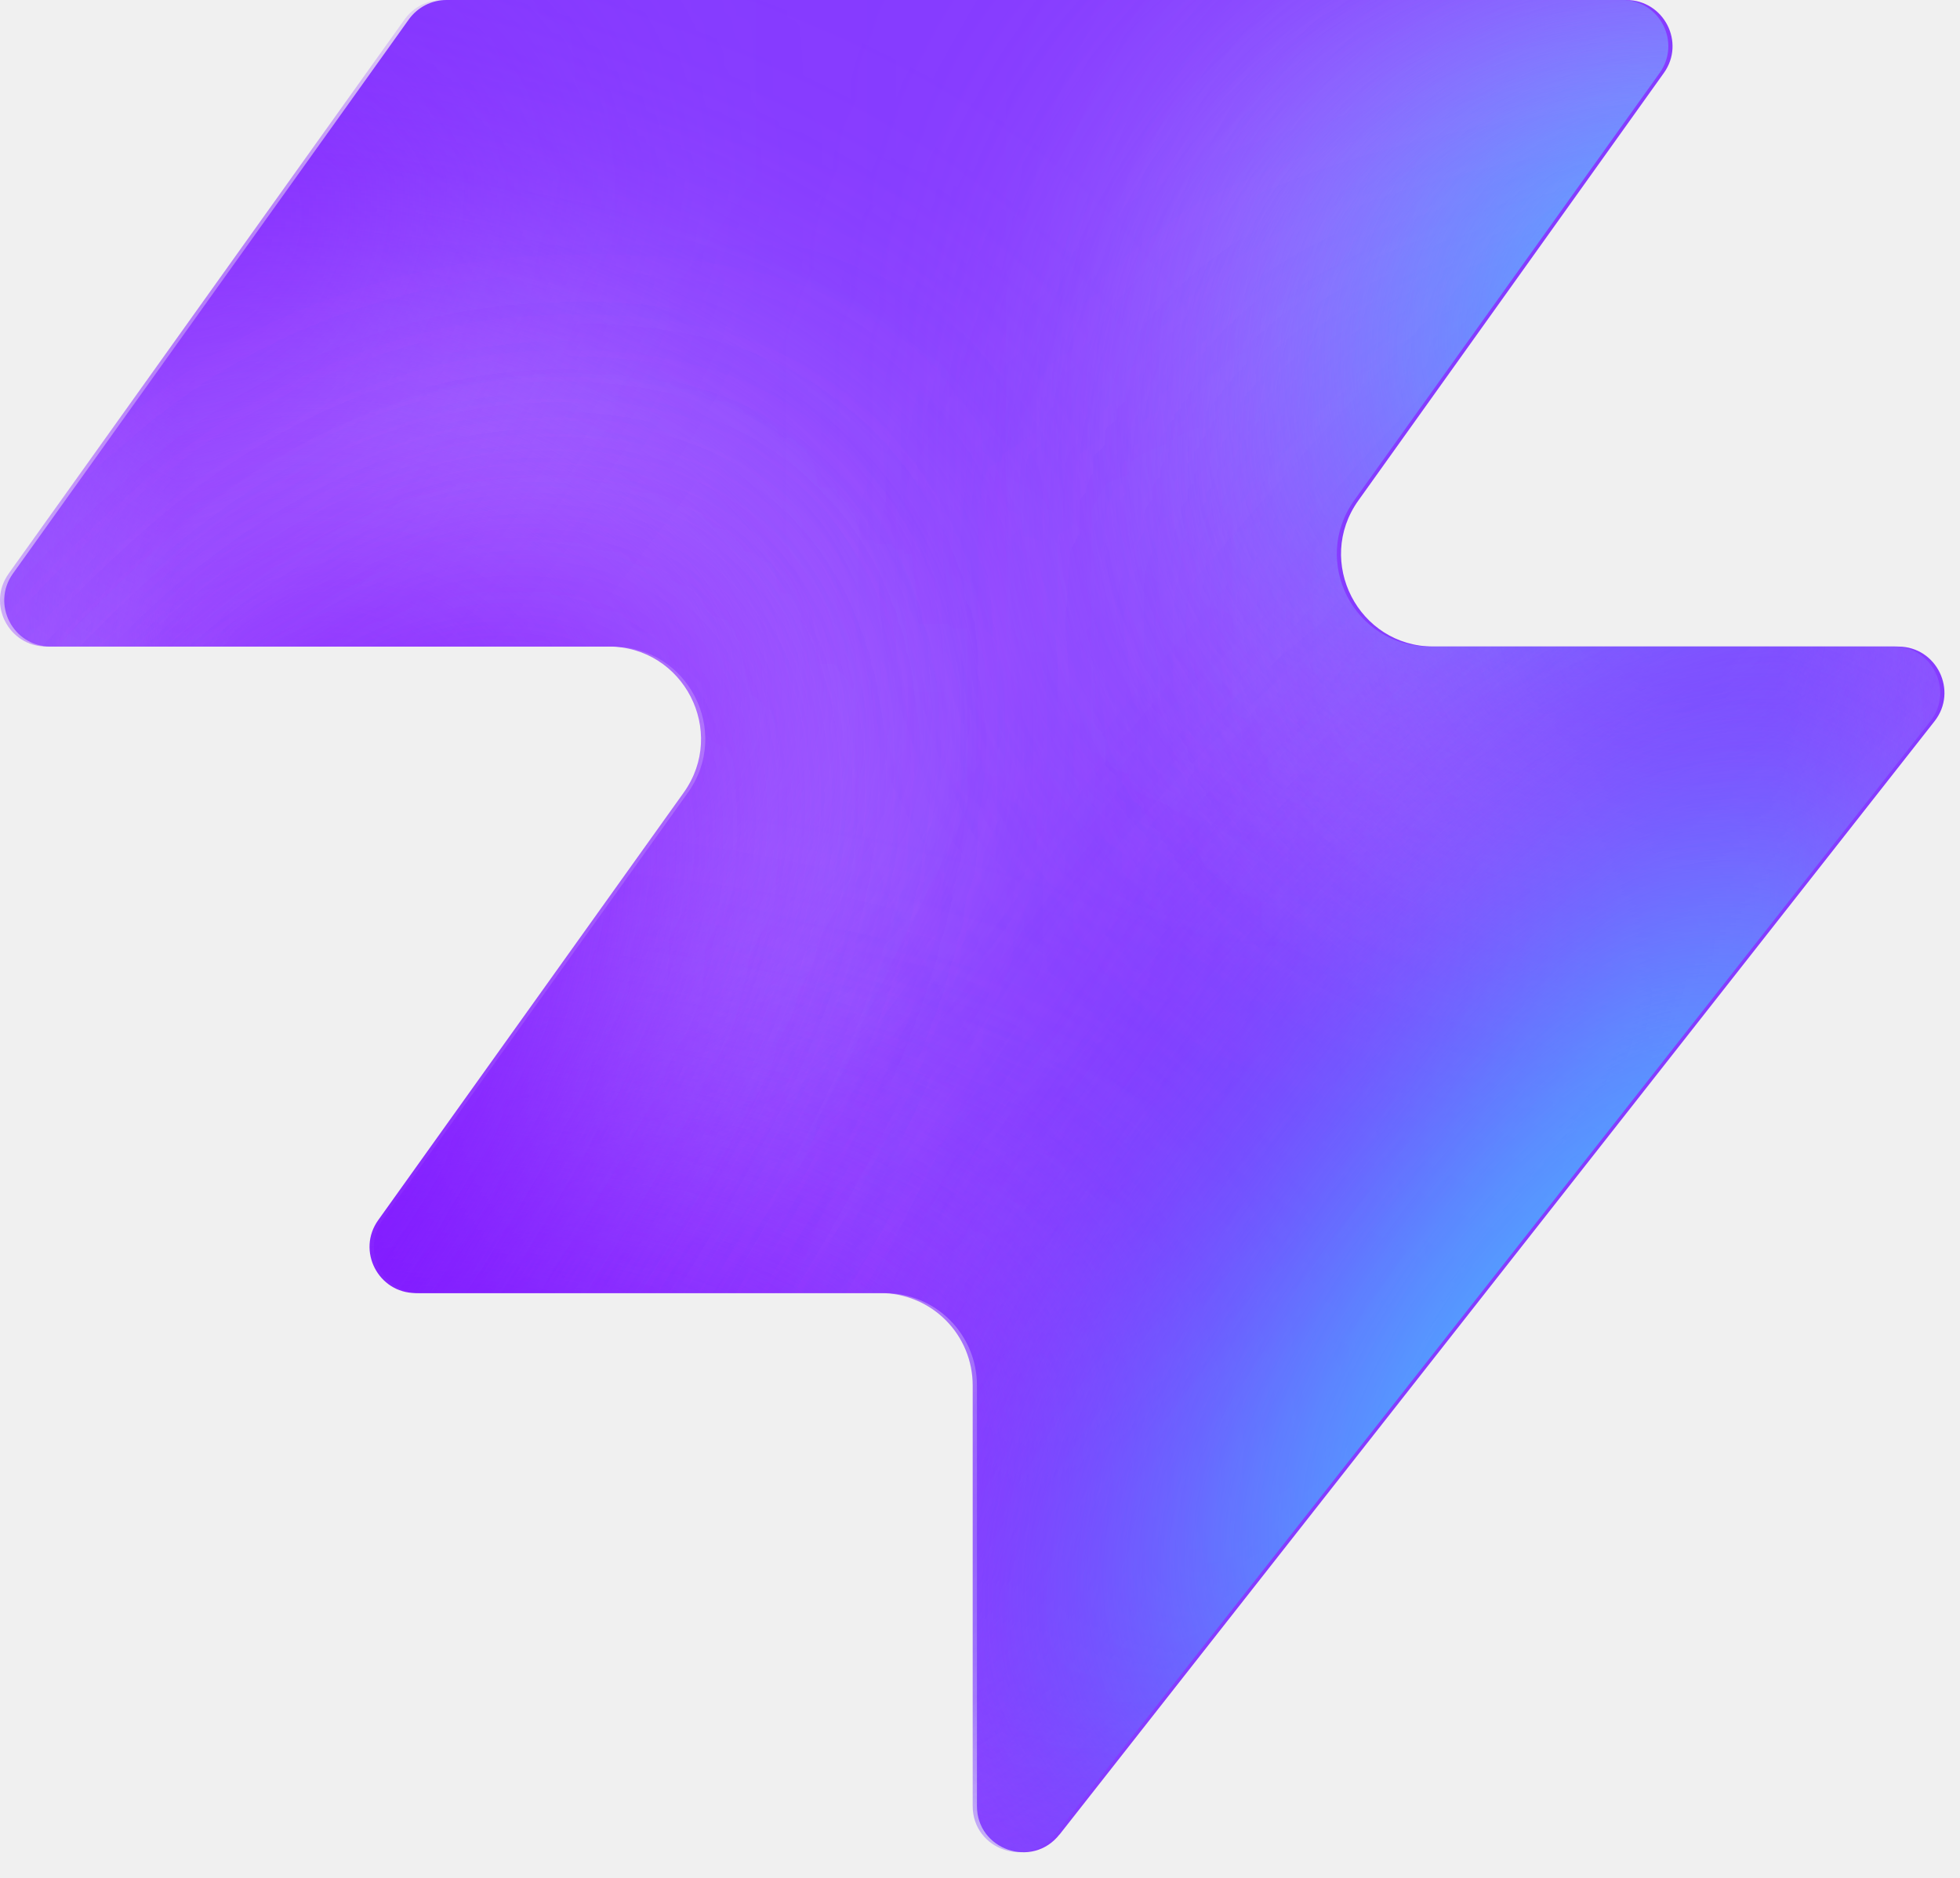
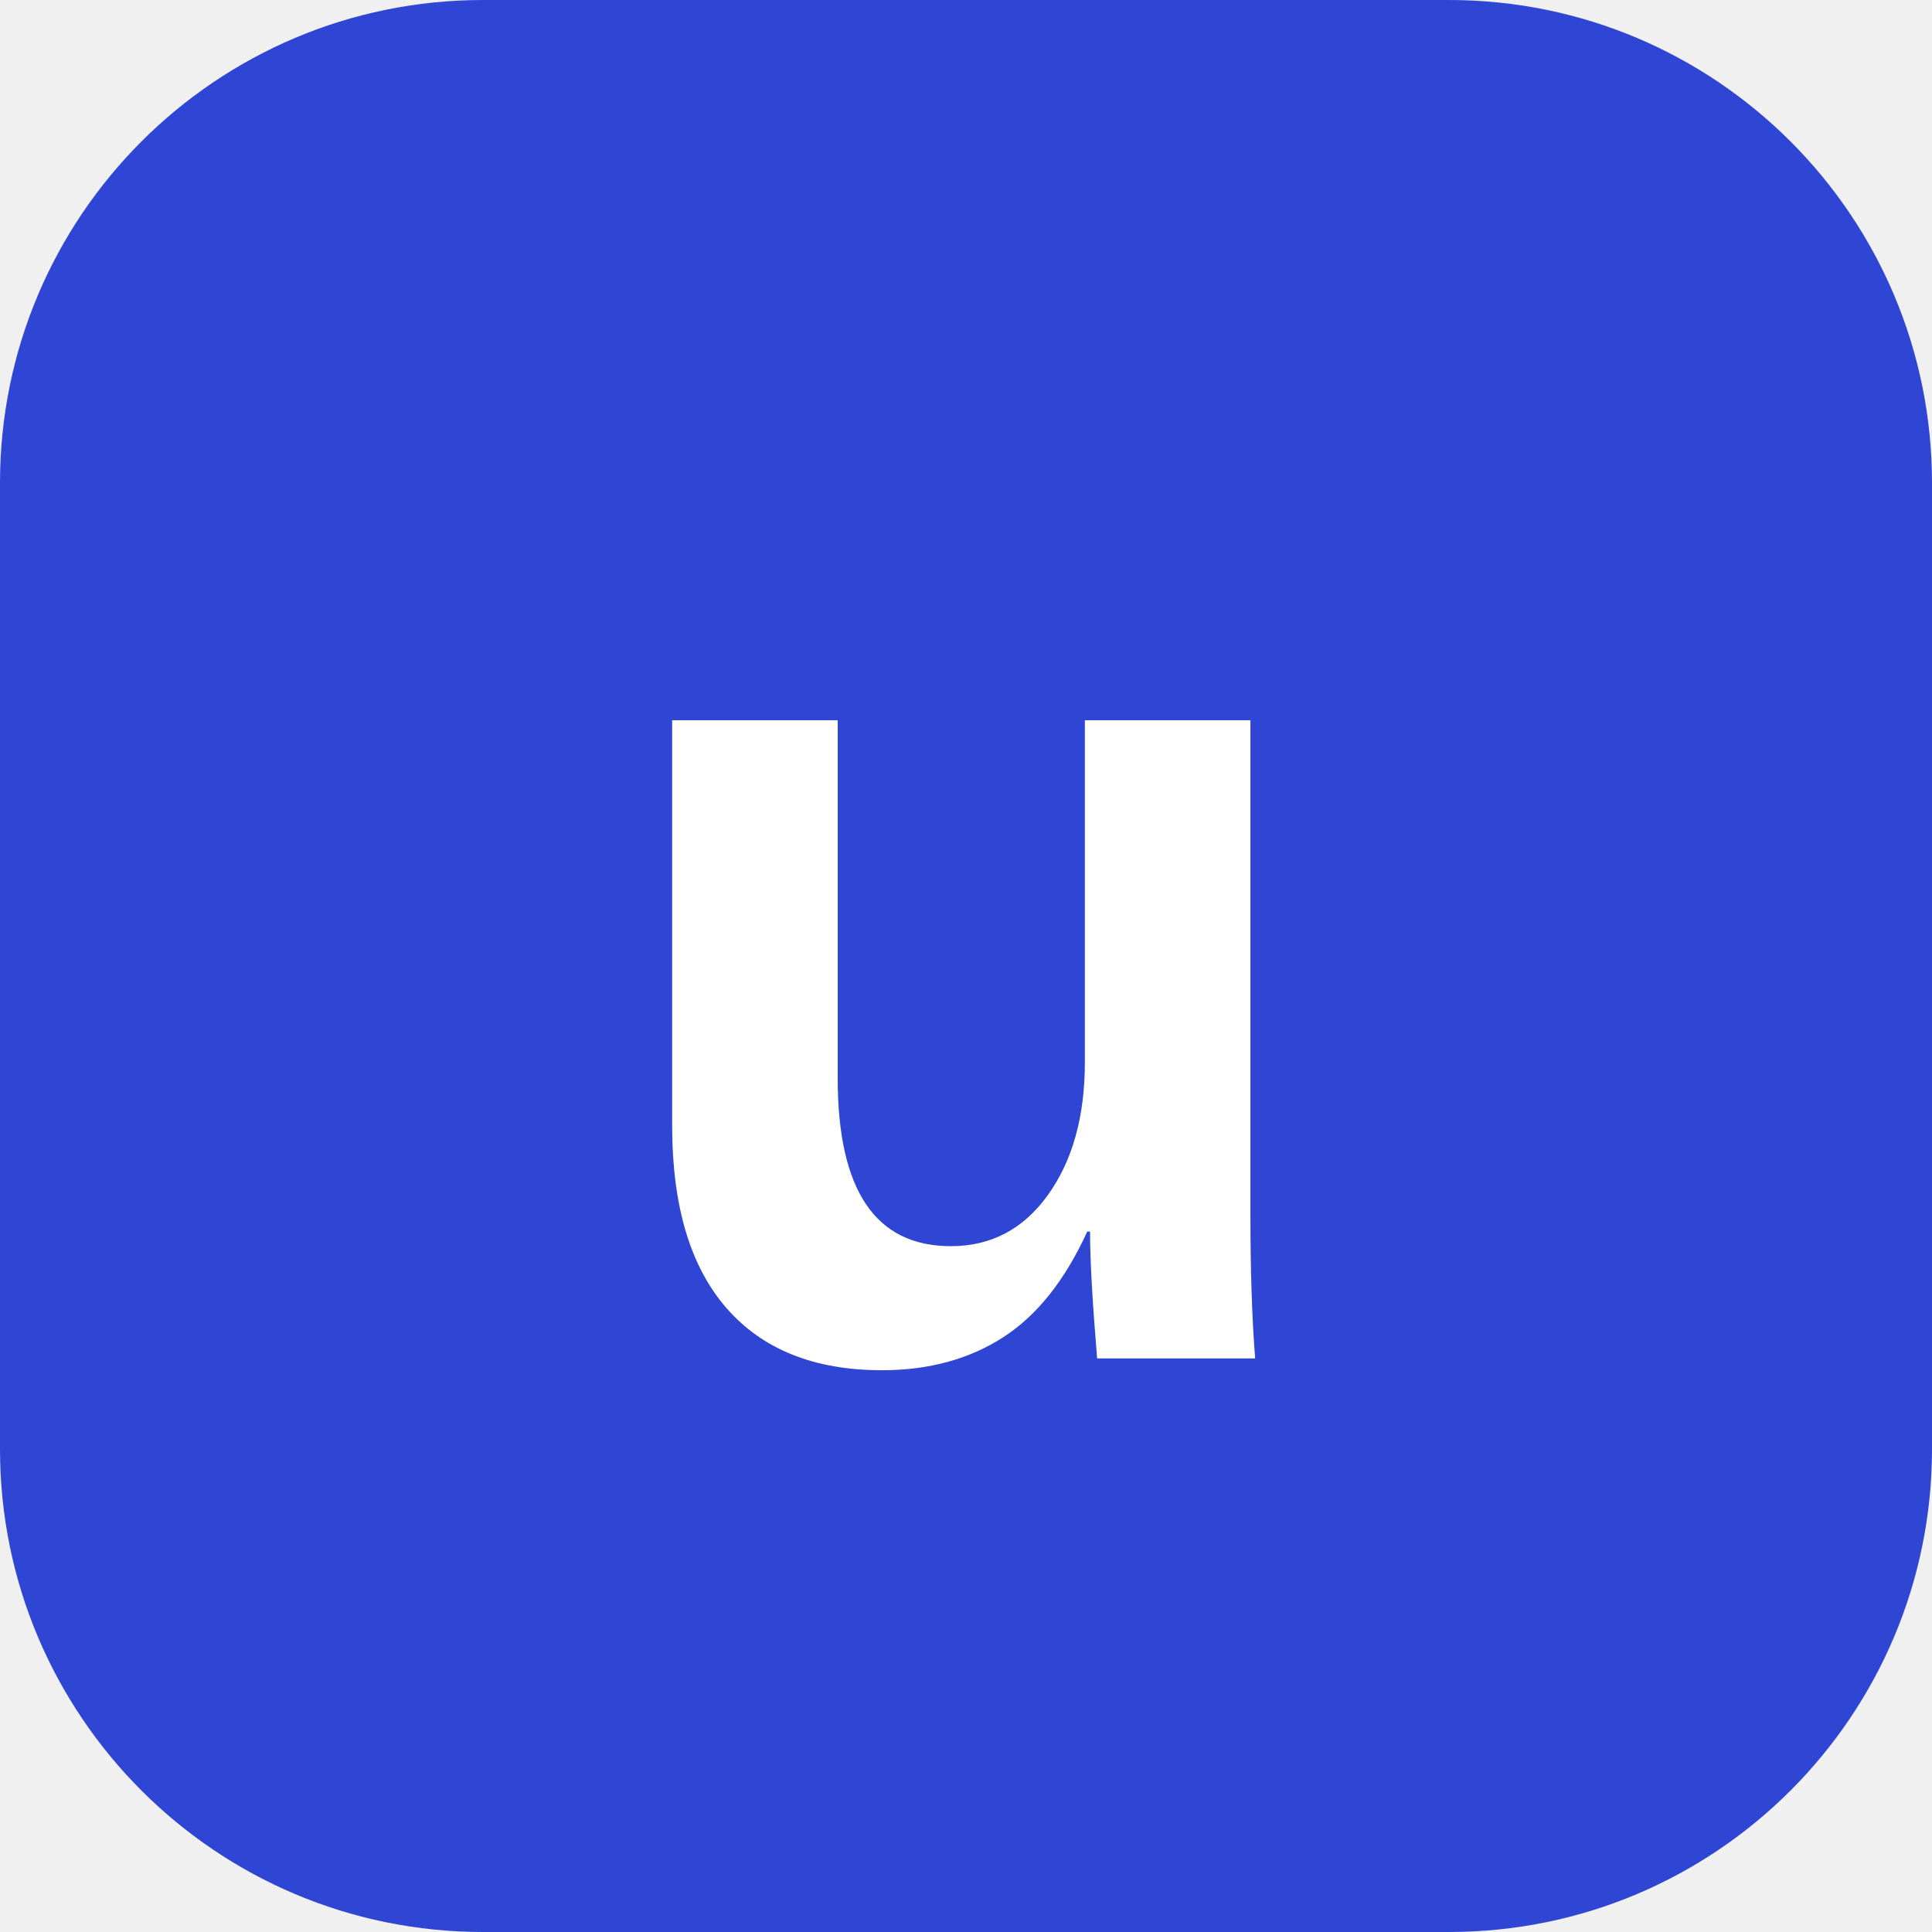
- <svg xmlns="http://www.w3.org/2000/svg" width="48" height="46" fill="none" viewBox="0 0 48 46">
-   <path fill="#863bff" d="M25.946 44.938c-.664.845-2.021.375-2.021-.698V33.937a2.26 2.26 0 0 0-2.262-2.262H10.287c-.92 0-1.456-1.04-.92-1.788l7.48-10.471c1.07-1.497 0-3.578-1.842-3.578H1.237c-.92 0-1.456-1.04-.92-1.788L10.013.474c.214-.297.556-.474.92-.474h28.894c.92 0 1.456 1.04.92 1.788l-7.48 10.471c-1.07 1.498 0 3.579 1.842 3.579h11.377c.943 0 1.473 1.088.89 1.83L25.947 44.94z" style="fill:#863bff;fill:color(display-p3 .525 .23 1);fill-opacity:1" />
-   <mask id="a" width="48" height="46" x="0" y="0" maskUnits="userSpaceOnUse" style="mask-type:alpha">
-     <path fill="#000" d="M25.842 44.938c-.664.844-2.021.375-2.021-.698V33.937a2.26 2.26 0 0 0-2.262-2.262H10.183c-.92 0-1.456-1.04-.92-1.788l7.48-10.471c1.07-1.498 0-3.579-1.842-3.579H1.133c-.92 0-1.456-1.04-.92-1.787L9.91.473c.214-.297.556-.474.92-.474h28.894c.92 0 1.456 1.04.92 1.788l-7.48 10.471c-1.07 1.498 0 3.578 1.842 3.578h11.377c.943 0 1.473 1.088.89 1.832L25.843 44.94z" style="fill:#000;fill-opacity:1" />
-   </mask>
-   <g mask="url(#a)">
-     <g filter="url(#b)">
-       <ellipse cx="5.508" cy="14.704" fill="#ede6ff" rx="5.508" ry="14.704" style="fill:#ede6ff;fill:color(display-p3 .927 .903 1);fill-opacity:1" transform="matrix(.00324 1 1 -.00324 -4.47 31.516)" />
-     </g>
-     <g filter="url(#c)">
-       <ellipse cx="10.399" cy="29.851" fill="#ede6ff" rx="10.399" ry="29.851" style="fill:#ede6ff;fill:color(display-p3 .927 .903 1);fill-opacity:1" transform="matrix(.00324 1 1 -.00324 -39.328 7.883)" />
-     </g>
-     <g filter="url(#d)">
-       <ellipse cx="5.508" cy="30.487" fill="#7e14ff" rx="5.508" ry="30.487" style="fill:#7e14ff;fill:color(display-p3 .492 .077 1);fill-opacity:1" transform="rotate(89.814 -25.913 -14.639)scale(1 -1)" />
-     </g>
-     <g filter="url(#e)">
-       <ellipse cx="5.508" cy="30.599" fill="#7e14ff" rx="5.508" ry="30.599" style="fill:#7e14ff;fill:color(display-p3 .492 .077 1);fill-opacity:1" transform="rotate(89.814 -32.644 -3.334)scale(1 -1)" />
-     </g>
-     <g filter="url(#f)">
-       <ellipse cx="5.508" cy="30.599" fill="#7e14ff" rx="5.508" ry="30.599" style="fill:#7e14ff;fill:color(display-p3 .492 .077 1);fill-opacity:1" transform="matrix(.00324 1 1 -.00324 -34.34 30.47)" />
-     </g>
-     <g filter="url(#g)">
-       <ellipse cx="14.072" cy="22.078" fill="#ede6ff" rx="14.072" ry="22.078" style="fill:#ede6ff;fill:color(display-p3 .927 .903 1);fill-opacity:1" transform="rotate(93.35 24.506 48.493)scale(-1 1)" />
-     </g>
-     <g filter="url(#h)">
-       <ellipse cx="3.47" cy="21.501" fill="#7e14ff" rx="3.47" ry="21.501" style="fill:#7e14ff;fill:color(display-p3 .492 .077 1);fill-opacity:1" transform="rotate(89.009 28.708 47.59)scale(-1 1)" />
-     </g>
-     <g filter="url(#i)">
-       <ellipse cx="3.47" cy="21.501" fill="#7e14ff" rx="3.47" ry="21.501" style="fill:#7e14ff;fill:color(display-p3 .492 .077 1);fill-opacity:1" transform="rotate(89.009 28.708 47.59)scale(-1 1)" />
-     </g>
-     <g filter="url(#j)">
-       <ellipse cx=".387" cy="8.972" fill="#7e14ff" rx="4.407" ry="29.108" style="fill:#7e14ff;fill:color(display-p3 .492 .077 1);fill-opacity:1" transform="rotate(39.51 .387 8.972)" />
-     </g>
-     <g filter="url(#k)">
-       <ellipse cx="47.523" cy="-6.092" fill="#7e14ff" rx="4.407" ry="29.108" style="fill:#7e14ff;fill:color(display-p3 .492 .077 1);fill-opacity:1" transform="rotate(37.892 47.523 -6.092)" />
-     </g>
-     <g filter="url(#l)">
-       <ellipse cx="41.412" cy="6.333" fill="#47bfff" rx="5.971" ry="9.665" style="fill:#47bfff;fill:color(display-p3 .28 .748 1);fill-opacity:1" transform="rotate(37.892 41.412 6.333)" />
-     </g>
-     <g filter="url(#m)">
-       <ellipse cx="-1.879" cy="38.332" fill="#7e14ff" rx="4.407" ry="29.108" style="fill:#7e14ff;fill:color(display-p3 .492 .077 1);fill-opacity:1" transform="rotate(37.892 -1.88 38.332)" />
-     </g>
-     <g filter="url(#n)">
-       <ellipse cx="-1.879" cy="38.332" fill="#7e14ff" rx="4.407" ry="29.108" style="fill:#7e14ff;fill:color(display-p3 .492 .077 1);fill-opacity:1" transform="rotate(37.892 -1.88 38.332)" />
-     </g>
-     <g filter="url(#o)">
-       <ellipse cx="35.651" cy="29.907" fill="#7e14ff" rx="4.407" ry="29.108" style="fill:#7e14ff;fill:color(display-p3 .492 .077 1);fill-opacity:1" transform="rotate(37.892 35.651 29.907)" />
-     </g>
-     <g filter="url(#p)">
-       <ellipse cx="38.418" cy="32.4" fill="#47bfff" rx="5.971" ry="15.297" style="fill:#47bfff;fill:color(display-p3 .28 .748 1);fill-opacity:1" transform="rotate(37.892 38.418 32.4)" />
-     </g>
-   </g>
-   <defs>
-     <filter id="b" width="60.045" height="41.654" x="-19.77" y="16.149" color-interpolation-filters="sRGB" filterUnits="userSpaceOnUse">
-       <feFlood flood-opacity="0" result="BackgroundImageFix" />
-       <feBlend in="SourceGraphic" in2="BackgroundImageFix" result="shape" />
-       <feGaussianBlur result="effect1_foregroundBlur_2002_17158" stdDeviation="7.659" />
-     </filter>
-     <filter id="c" width="90.34" height="51.437" x="-54.613" y="-7.533" color-interpolation-filters="sRGB" filterUnits="userSpaceOnUse">
-       <feFlood flood-opacity="0" result="BackgroundImageFix" />
-       <feBlend in="SourceGraphic" in2="BackgroundImageFix" result="shape" />
-       <feGaussianBlur result="effect1_foregroundBlur_2002_17158" stdDeviation="7.659" />
-     </filter>
-     <filter id="d" width="79.355" height="29.4" x="-49.64" y="2.03" color-interpolation-filters="sRGB" filterUnits="userSpaceOnUse">
-       <feFlood flood-opacity="0" result="BackgroundImageFix" />
-       <feBlend in="SourceGraphic" in2="BackgroundImageFix" result="shape" />
-       <feGaussianBlur result="effect1_foregroundBlur_2002_17158" stdDeviation="4.596" />
-     </filter>
-     <filter id="e" width="79.579" height="29.4" x="-45.045" y="20.029" color-interpolation-filters="sRGB" filterUnits="userSpaceOnUse">
-       <feFlood flood-opacity="0" result="BackgroundImageFix" />
-       <feBlend in="SourceGraphic" in2="BackgroundImageFix" result="shape" />
-       <feGaussianBlur result="effect1_foregroundBlur_2002_17158" stdDeviation="4.596" />
-     </filter>
-     <filter id="f" width="79.579" height="29.4" x="-43.513" y="21.178" color-interpolation-filters="sRGB" filterUnits="userSpaceOnUse">
-       <feFlood flood-opacity="0" result="BackgroundImageFix" />
-       <feBlend in="SourceGraphic" in2="BackgroundImageFix" result="shape" />
-       <feGaussianBlur result="effect1_foregroundBlur_2002_17158" stdDeviation="4.596" />
-     </filter>
-     <filter id="g" width="74.749" height="58.852" x="15.756" y="-17.901" color-interpolation-filters="sRGB" filterUnits="userSpaceOnUse">
-       <feFlood flood-opacity="0" result="BackgroundImageFix" />
-       <feBlend in="SourceGraphic" in2="BackgroundImageFix" result="shape" />
-       <feGaussianBlur result="effect1_foregroundBlur_2002_17158" stdDeviation="7.659" />
-     </filter>
-     <filter id="h" width="61.377" height="25.362" x="23.548" y="2.284" color-interpolation-filters="sRGB" filterUnits="userSpaceOnUse">
-       <feFlood flood-opacity="0" result="BackgroundImageFix" />
-       <feBlend in="SourceGraphic" in2="BackgroundImageFix" result="shape" />
-       <feGaussianBlur result="effect1_foregroundBlur_2002_17158" stdDeviation="4.596" />
-     </filter>
-     <filter id="i" width="61.377" height="25.362" x="23.548" y="2.284" color-interpolation-filters="sRGB" filterUnits="userSpaceOnUse">
-       <feFlood flood-opacity="0" result="BackgroundImageFix" />
-       <feBlend in="SourceGraphic" in2="BackgroundImageFix" result="shape" />
-       <feGaussianBlur result="effect1_foregroundBlur_2002_17158" stdDeviation="4.596" />
-     </filter>
-     <filter id="j" width="56.045" height="63.649" x="-27.636" y="-22.853" color-interpolation-filters="sRGB" filterUnits="userSpaceOnUse">
-       <feFlood flood-opacity="0" result="BackgroundImageFix" />
-       <feBlend in="SourceGraphic" in2="BackgroundImageFix" result="shape" />
-       <feGaussianBlur result="effect1_foregroundBlur_2002_17158" stdDeviation="4.596" />
-     </filter>
-     <filter id="k" width="54.814" height="64.646" x="20.116" y="-38.415" color-interpolation-filters="sRGB" filterUnits="userSpaceOnUse">
-       <feFlood flood-opacity="0" result="BackgroundImageFix" />
-       <feBlend in="SourceGraphic" in2="BackgroundImageFix" result="shape" />
-       <feGaussianBlur result="effect1_foregroundBlur_2002_17158" stdDeviation="4.596" />
-     </filter>
-     <filter id="l" width="33.541" height="35.313" x="24.641" y="-11.323" color-interpolation-filters="sRGB" filterUnits="userSpaceOnUse">
-       <feFlood flood-opacity="0" result="BackgroundImageFix" />
-       <feBlend in="SourceGraphic" in2="BackgroundImageFix" result="shape" />
-       <feGaussianBlur result="effect1_foregroundBlur_2002_17158" stdDeviation="4.596" />
-     </filter>
-     <filter id="m" width="54.814" height="64.646" x="-29.286" y="6.009" color-interpolation-filters="sRGB" filterUnits="userSpaceOnUse">
-       <feFlood flood-opacity="0" result="BackgroundImageFix" />
-       <feBlend in="SourceGraphic" in2="BackgroundImageFix" result="shape" />
-       <feGaussianBlur result="effect1_foregroundBlur_2002_17158" stdDeviation="4.596" />
-     </filter>
-     <filter id="n" width="54.814" height="64.646" x="-29.286" y="6.009" color-interpolation-filters="sRGB" filterUnits="userSpaceOnUse">
-       <feFlood flood-opacity="0" result="BackgroundImageFix" />
-       <feBlend in="SourceGraphic" in2="BackgroundImageFix" result="shape" />
-       <feGaussianBlur result="effect1_foregroundBlur_2002_17158" stdDeviation="4.596" />
-     </filter>
-     <filter id="o" width="54.814" height="64.646" x="8.244" y="-2.416" color-interpolation-filters="sRGB" filterUnits="userSpaceOnUse">
-       <feFlood flood-opacity="0" result="BackgroundImageFix" />
-       <feBlend in="SourceGraphic" in2="BackgroundImageFix" result="shape" />
-       <feGaussianBlur result="effect1_foregroundBlur_2002_17158" stdDeviation="4.596" />
-     </filter>
-     <filter id="p" width="39.409" height="43.623" x="18.713" y="10.588" color-interpolation-filters="sRGB" filterUnits="userSpaceOnUse">
-       <feFlood flood-opacity="0" result="BackgroundImageFix" />
-       <feBlend in="SourceGraphic" in2="BackgroundImageFix" result="shape" />
-       <feGaussianBlur result="effect1_foregroundBlur_2002_17158" stdDeviation="4.596" />
-     </filter>
-   </defs>
+ <svg xmlns="http://www.w3.org/2000/svg" viewBox="0 0 64 64">
+   <rect width="64" height="64" rx="16" fill="#2f45d4" />
+   <text x="32" y="45" text-anchor="middle" font-family="Arial, Helvetica, sans-serif" font-weight="800" font-size="40" fill="#fff">u</text>
</svg>
